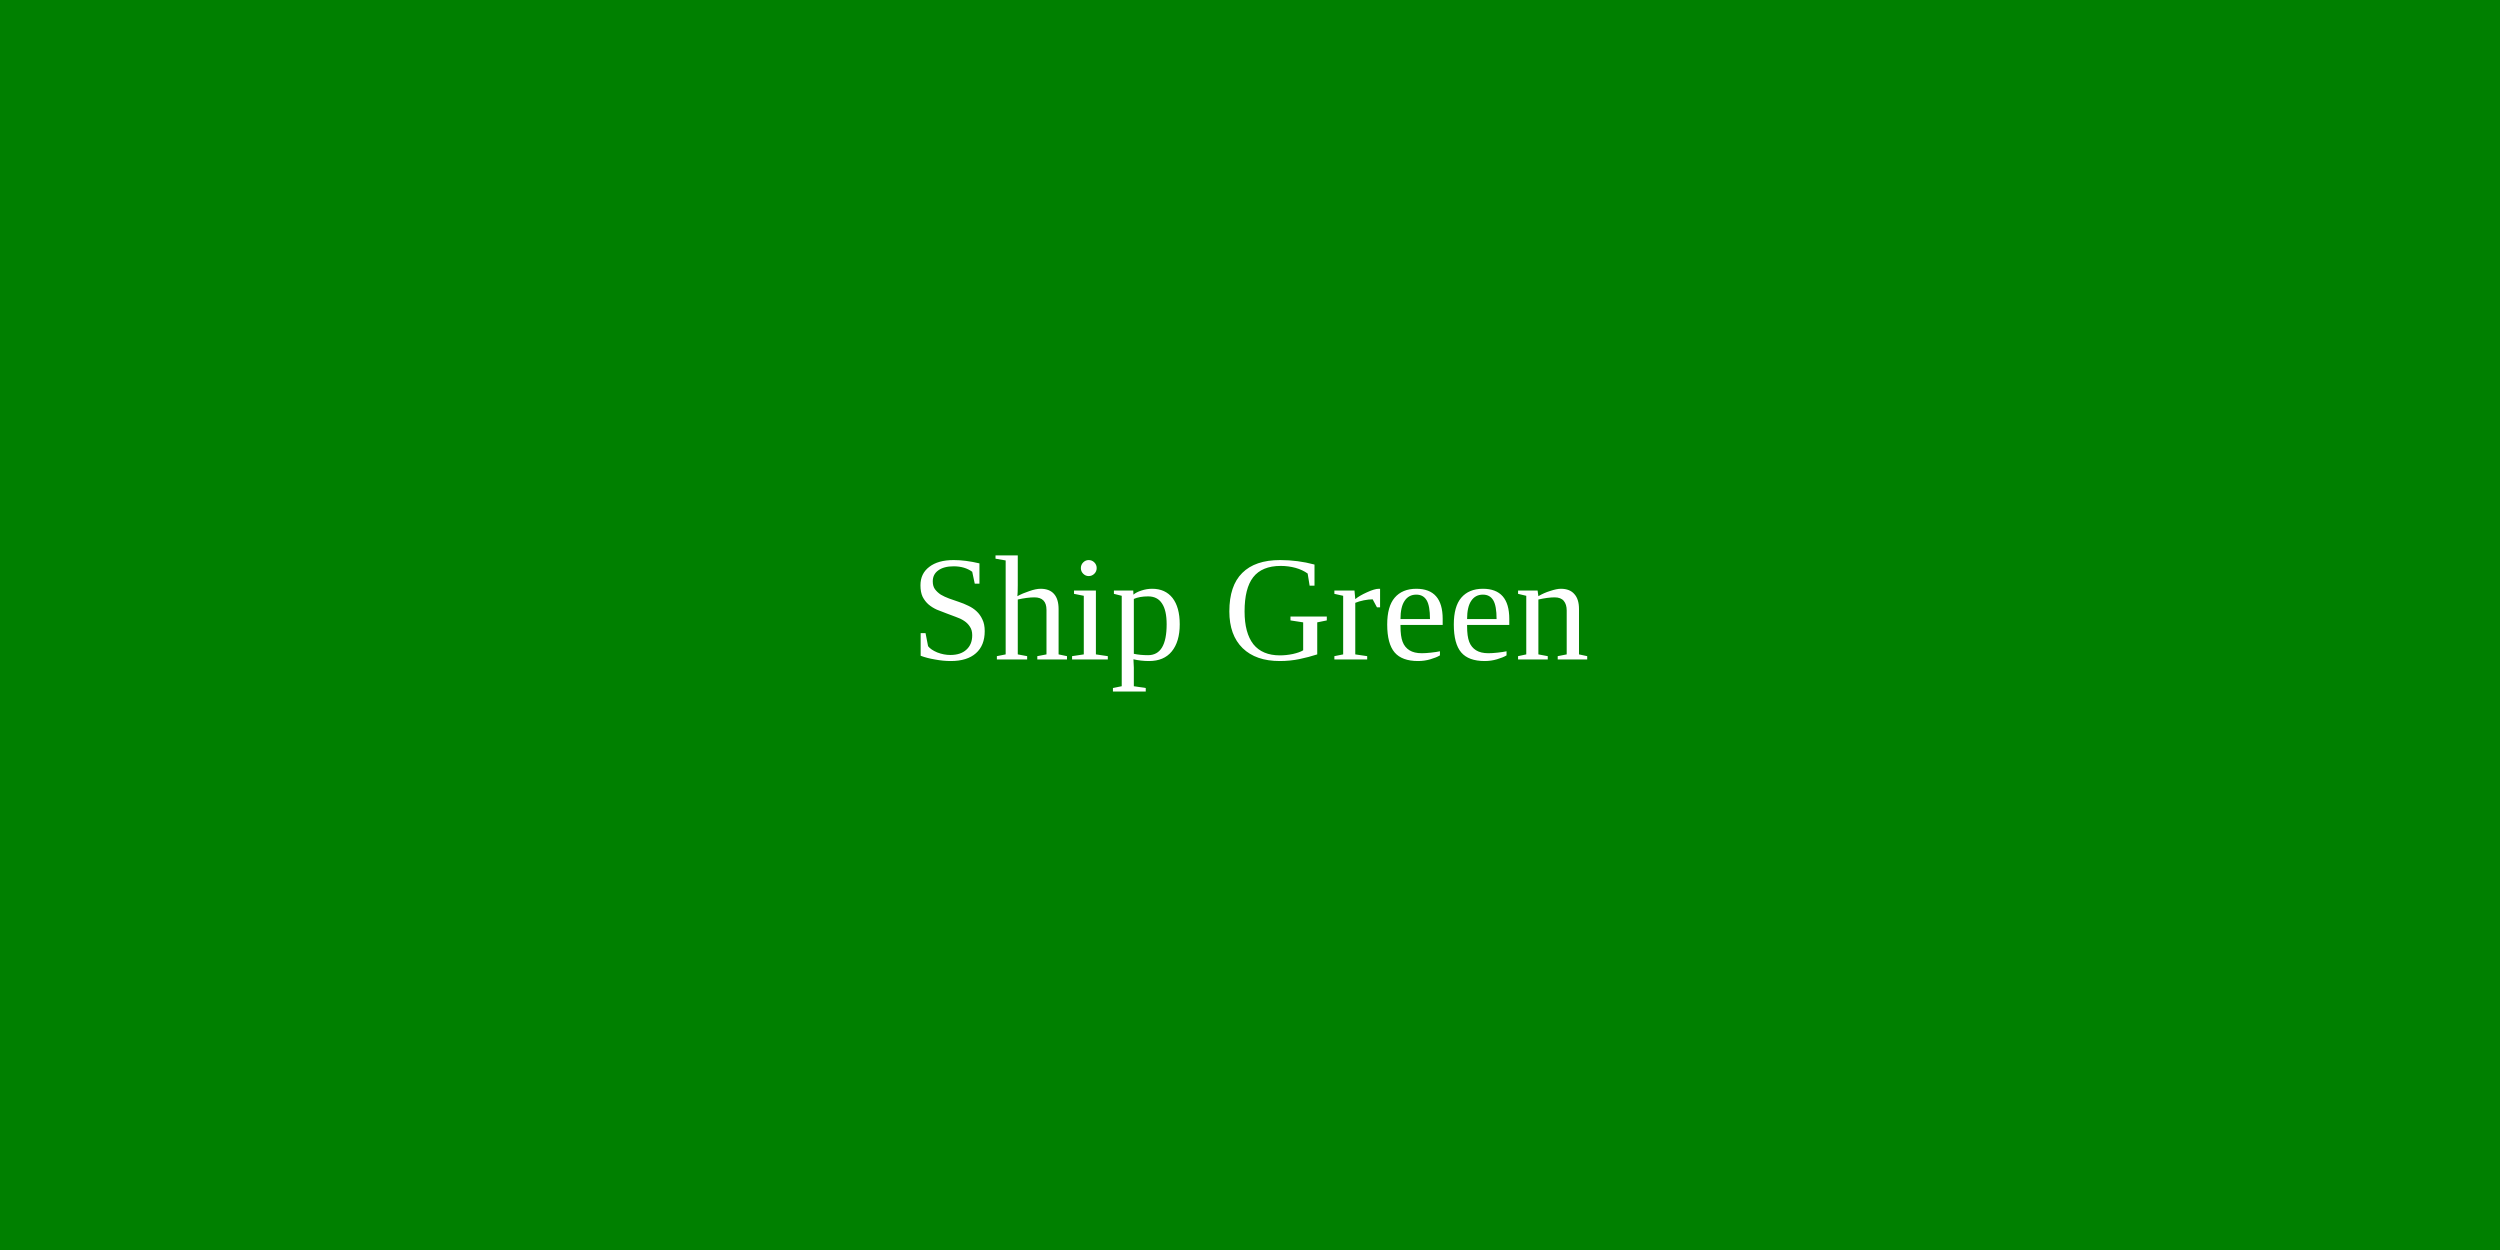
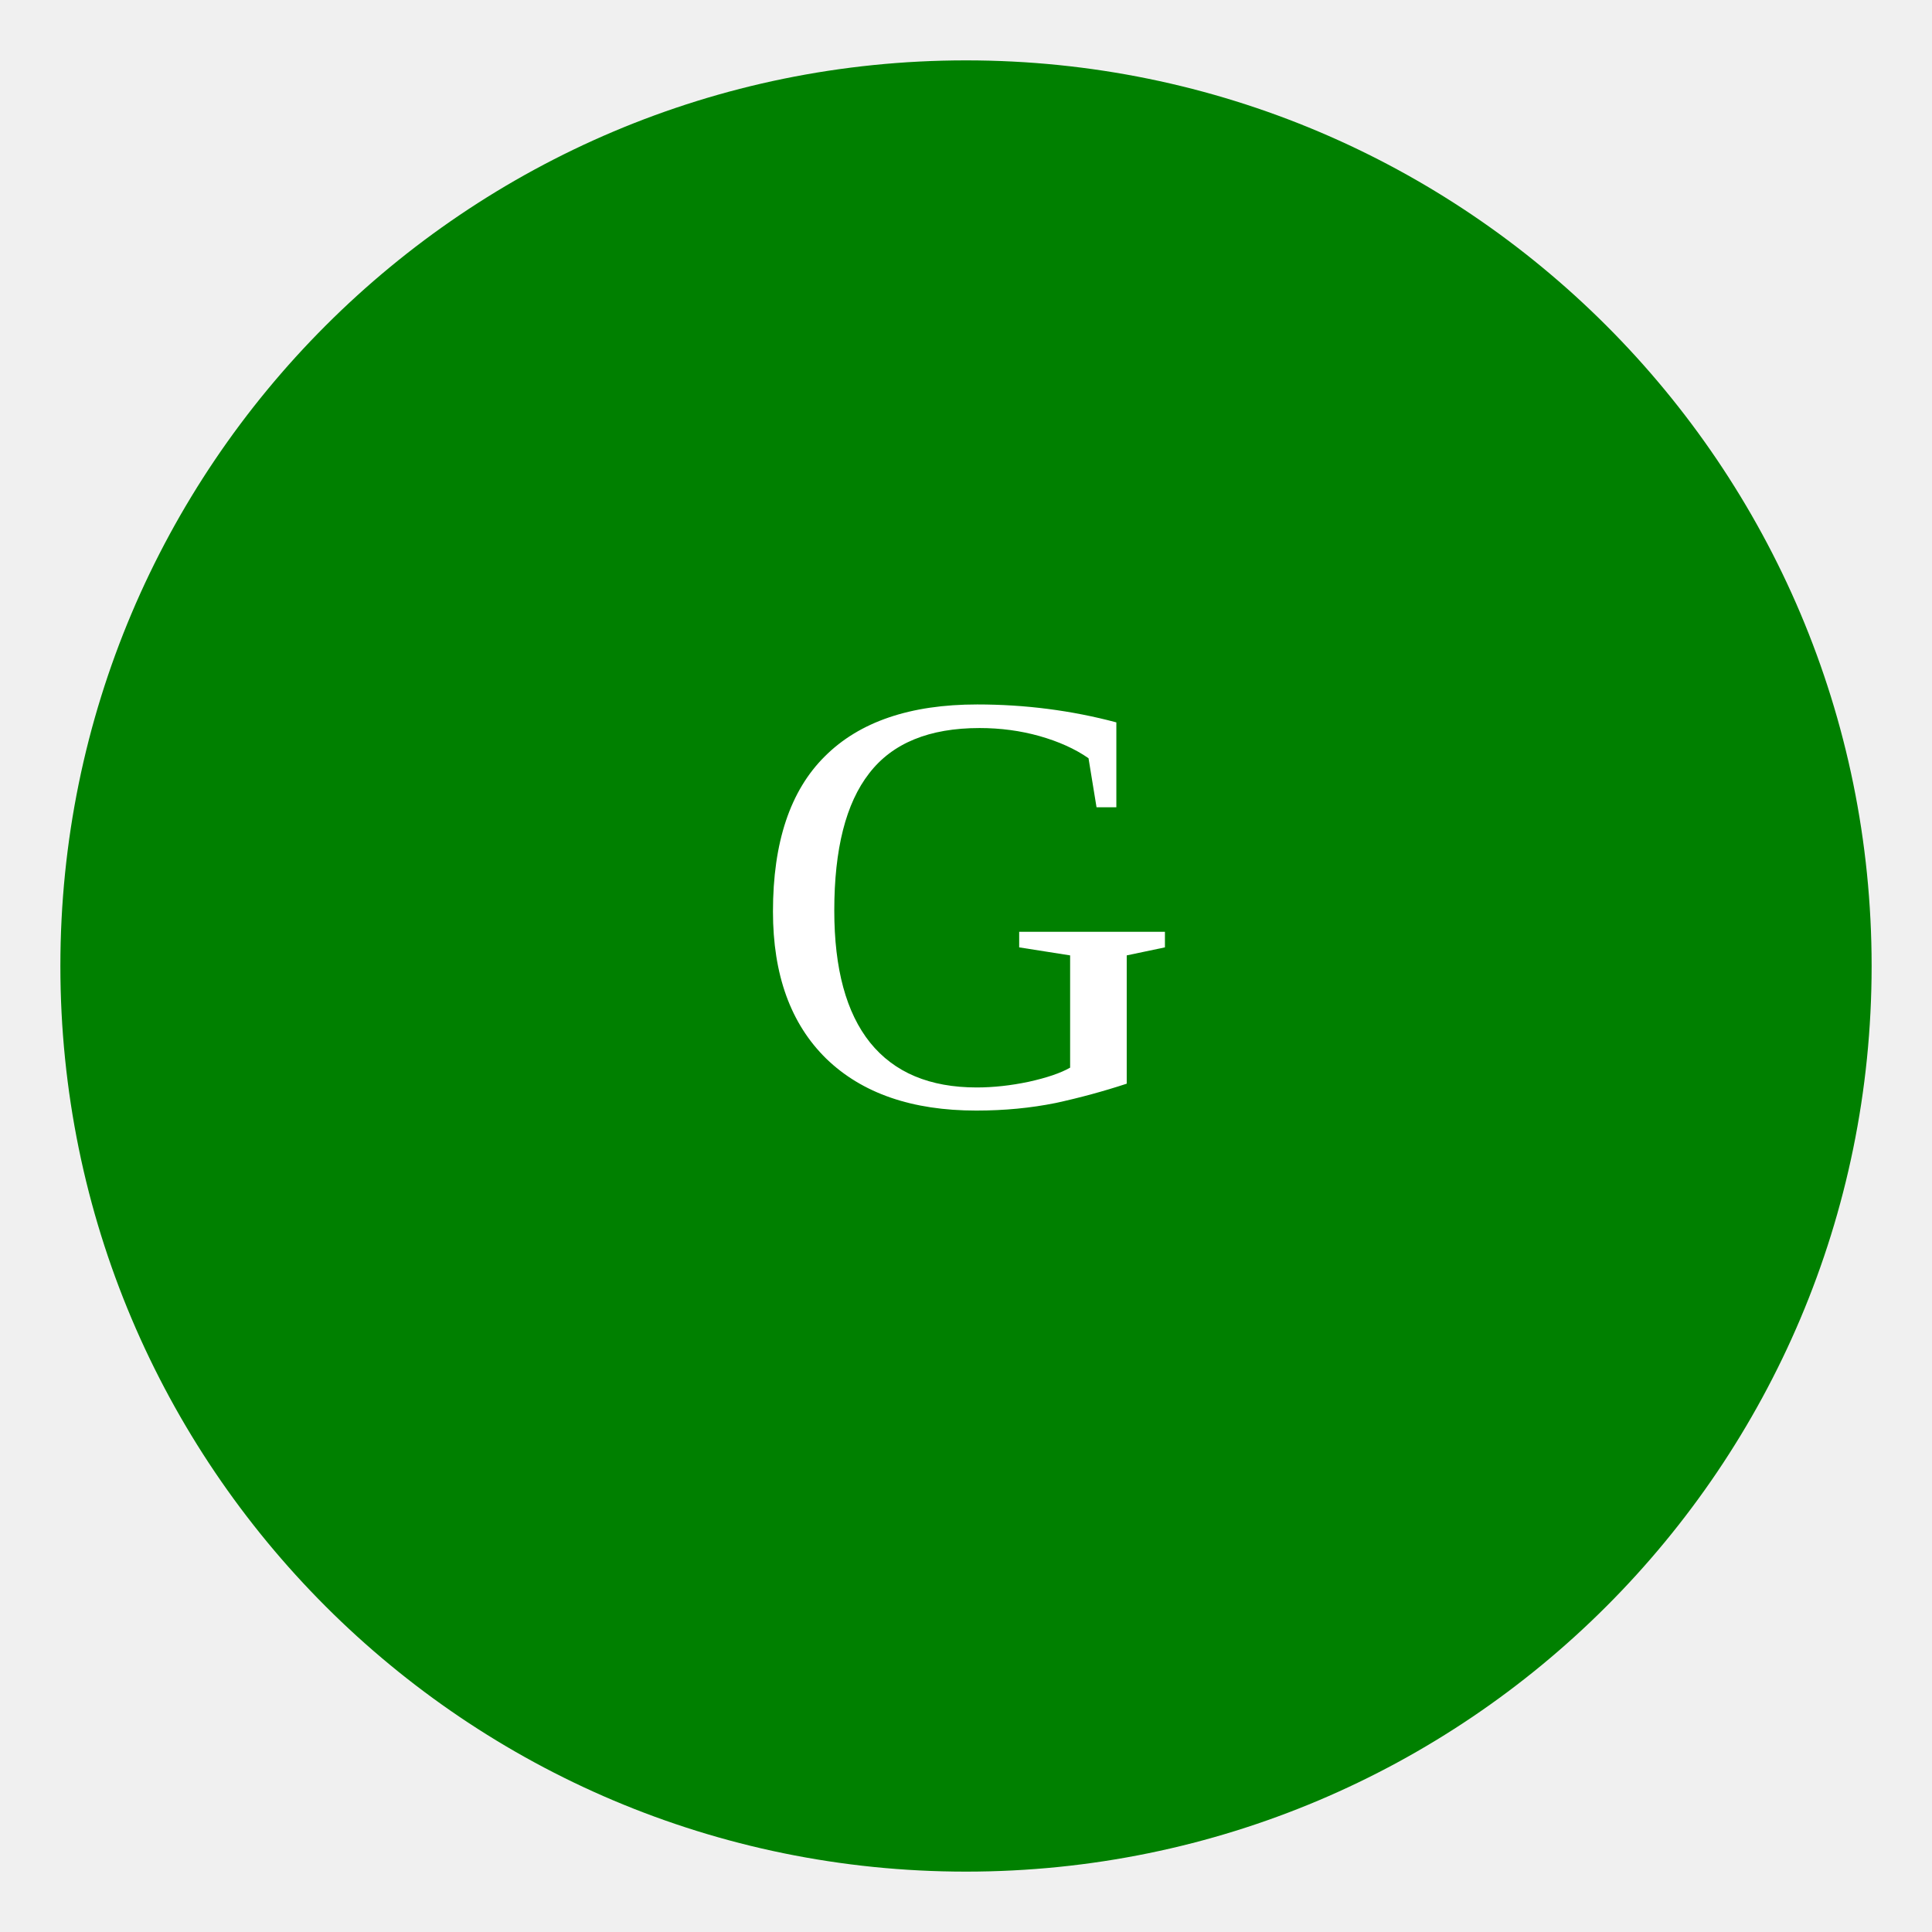
- <svg xmlns="http://www.w3.org/2000/svg" width="200" height="100">
-   <rect width="200" height="100" fill="green" />
-   <text x="50%" y="50%" dominant-baseline="middle" text-anchor="middle" fill="white">Ship Green</text>
+ <svg xmlns="http://www.w3.org/2000/svg" width="64" height="64">
+   <circle cx="32" cy="32" r="30" fill="green" />
+   <text x="50%" y="50%" dominant-baseline="middle" text-anchor="middle" font-size="20" fill="white">G</text>
</svg>
